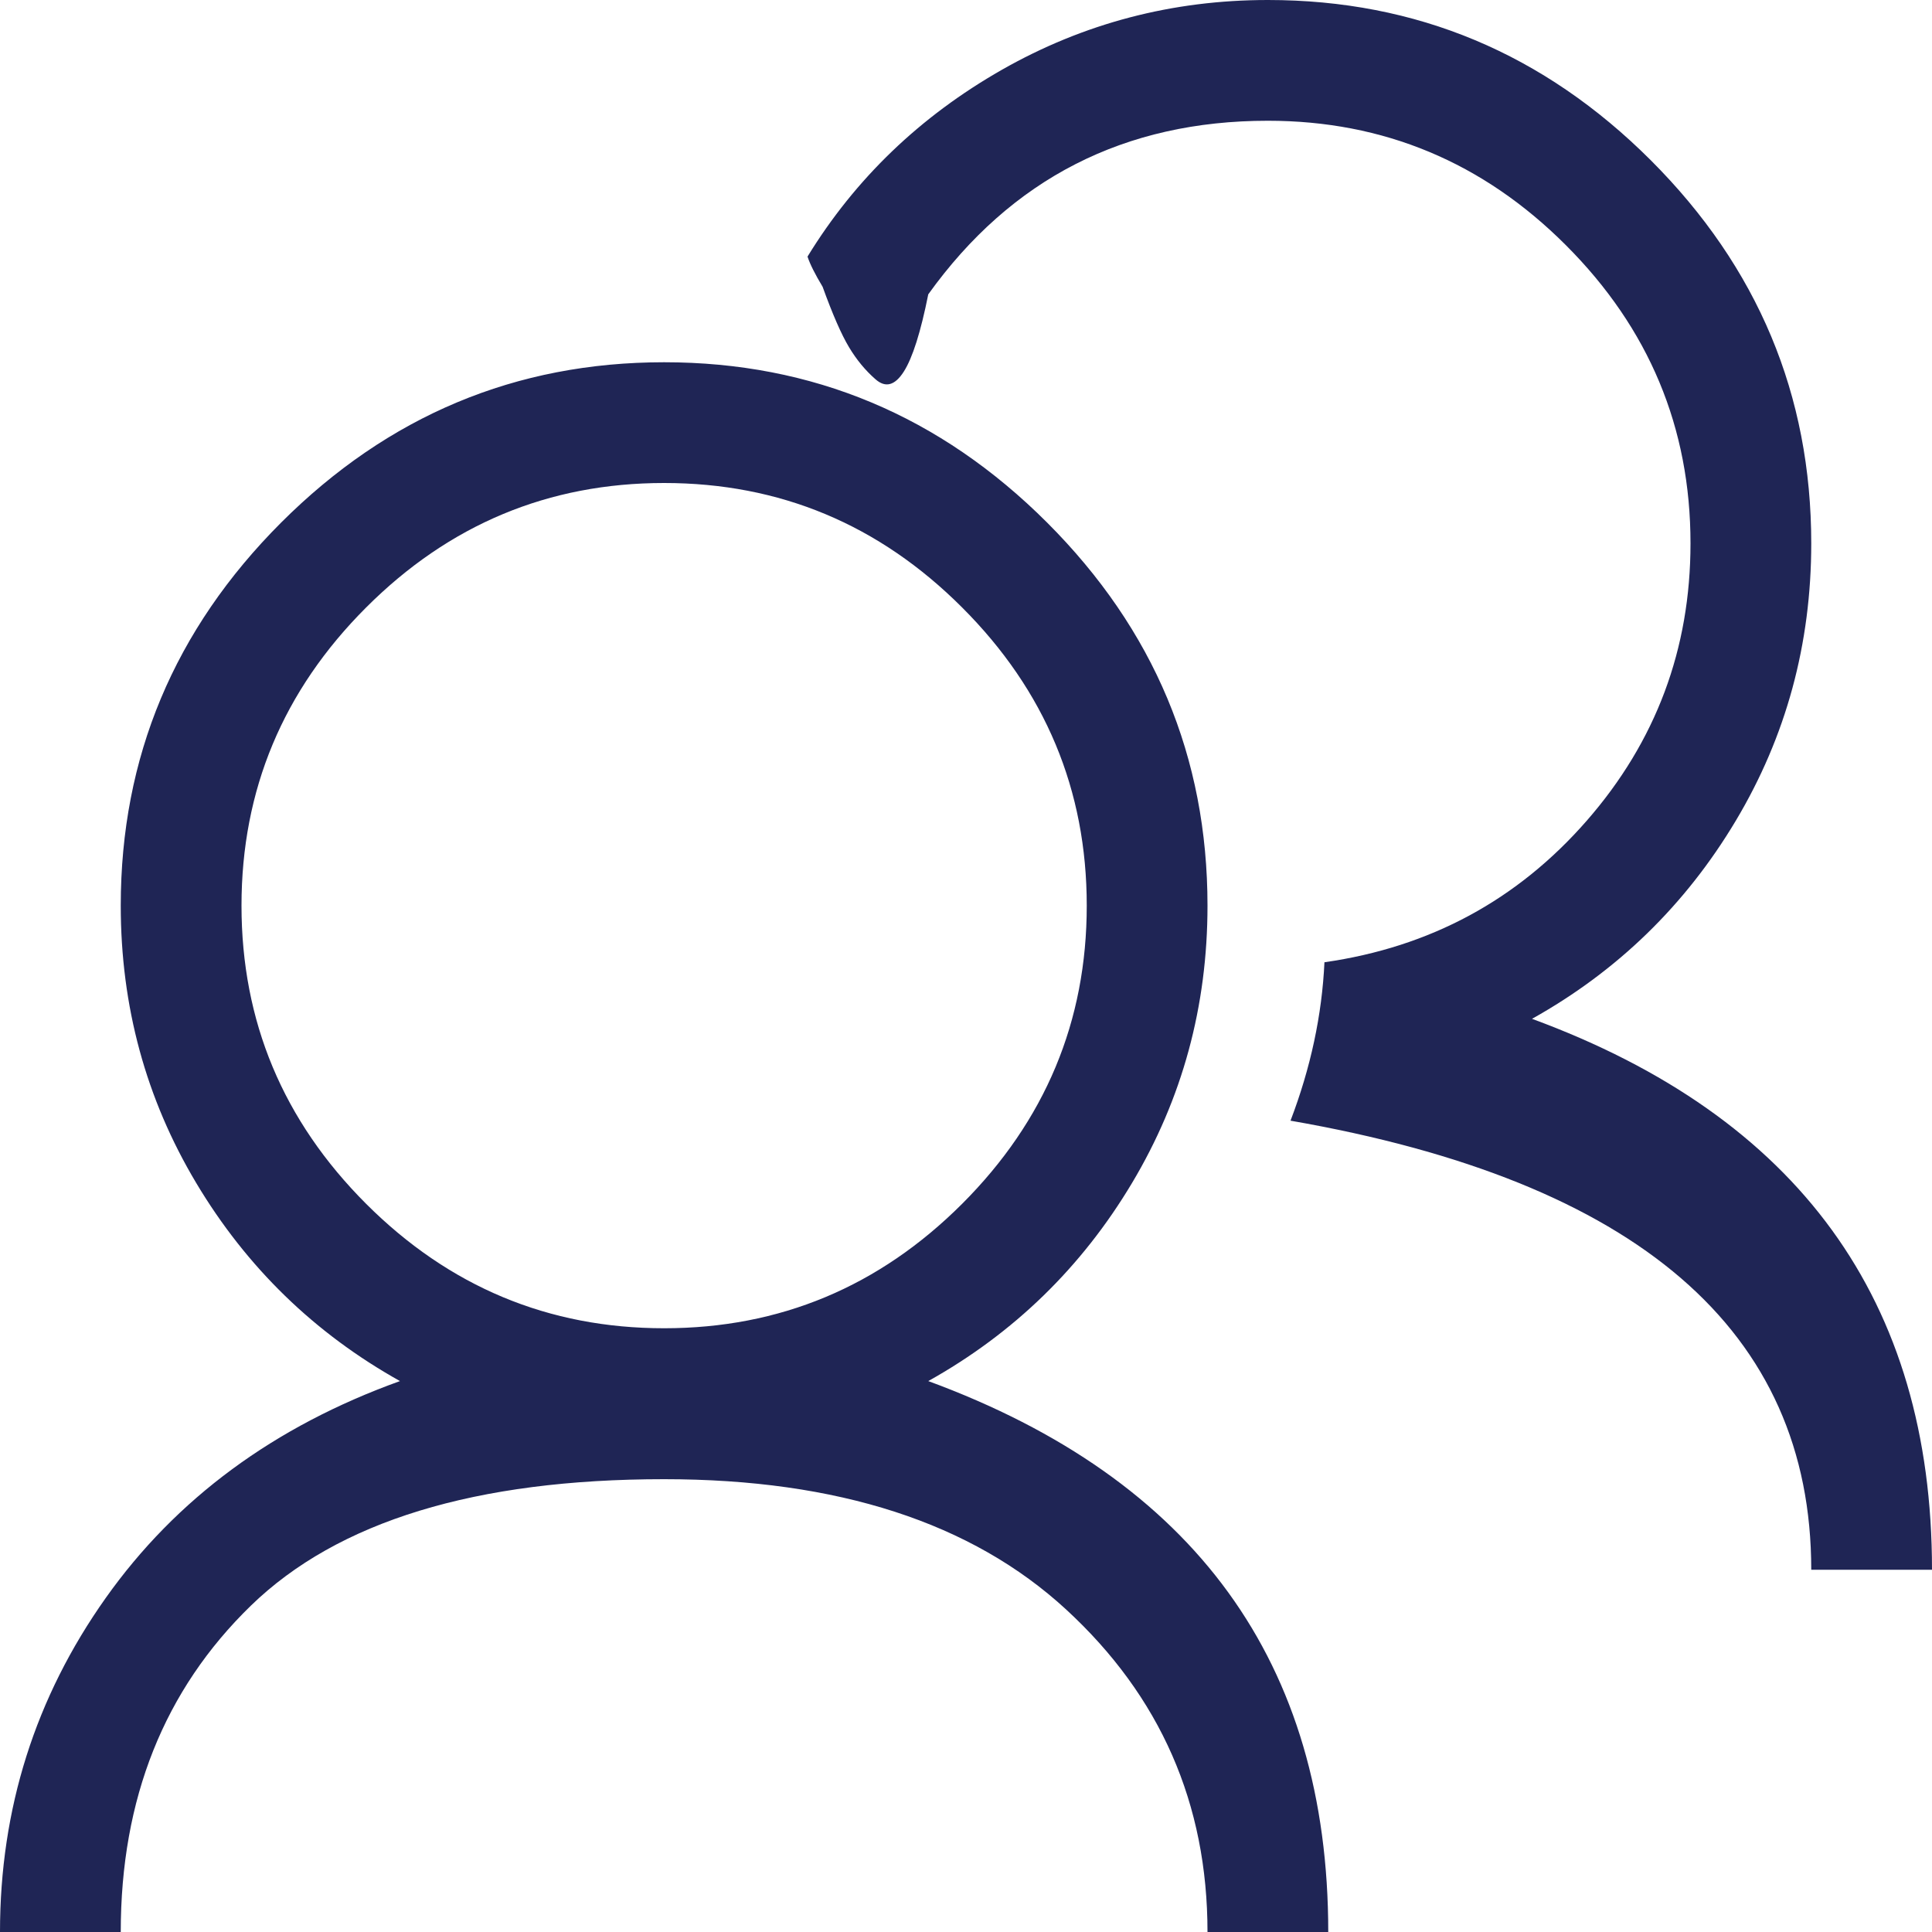
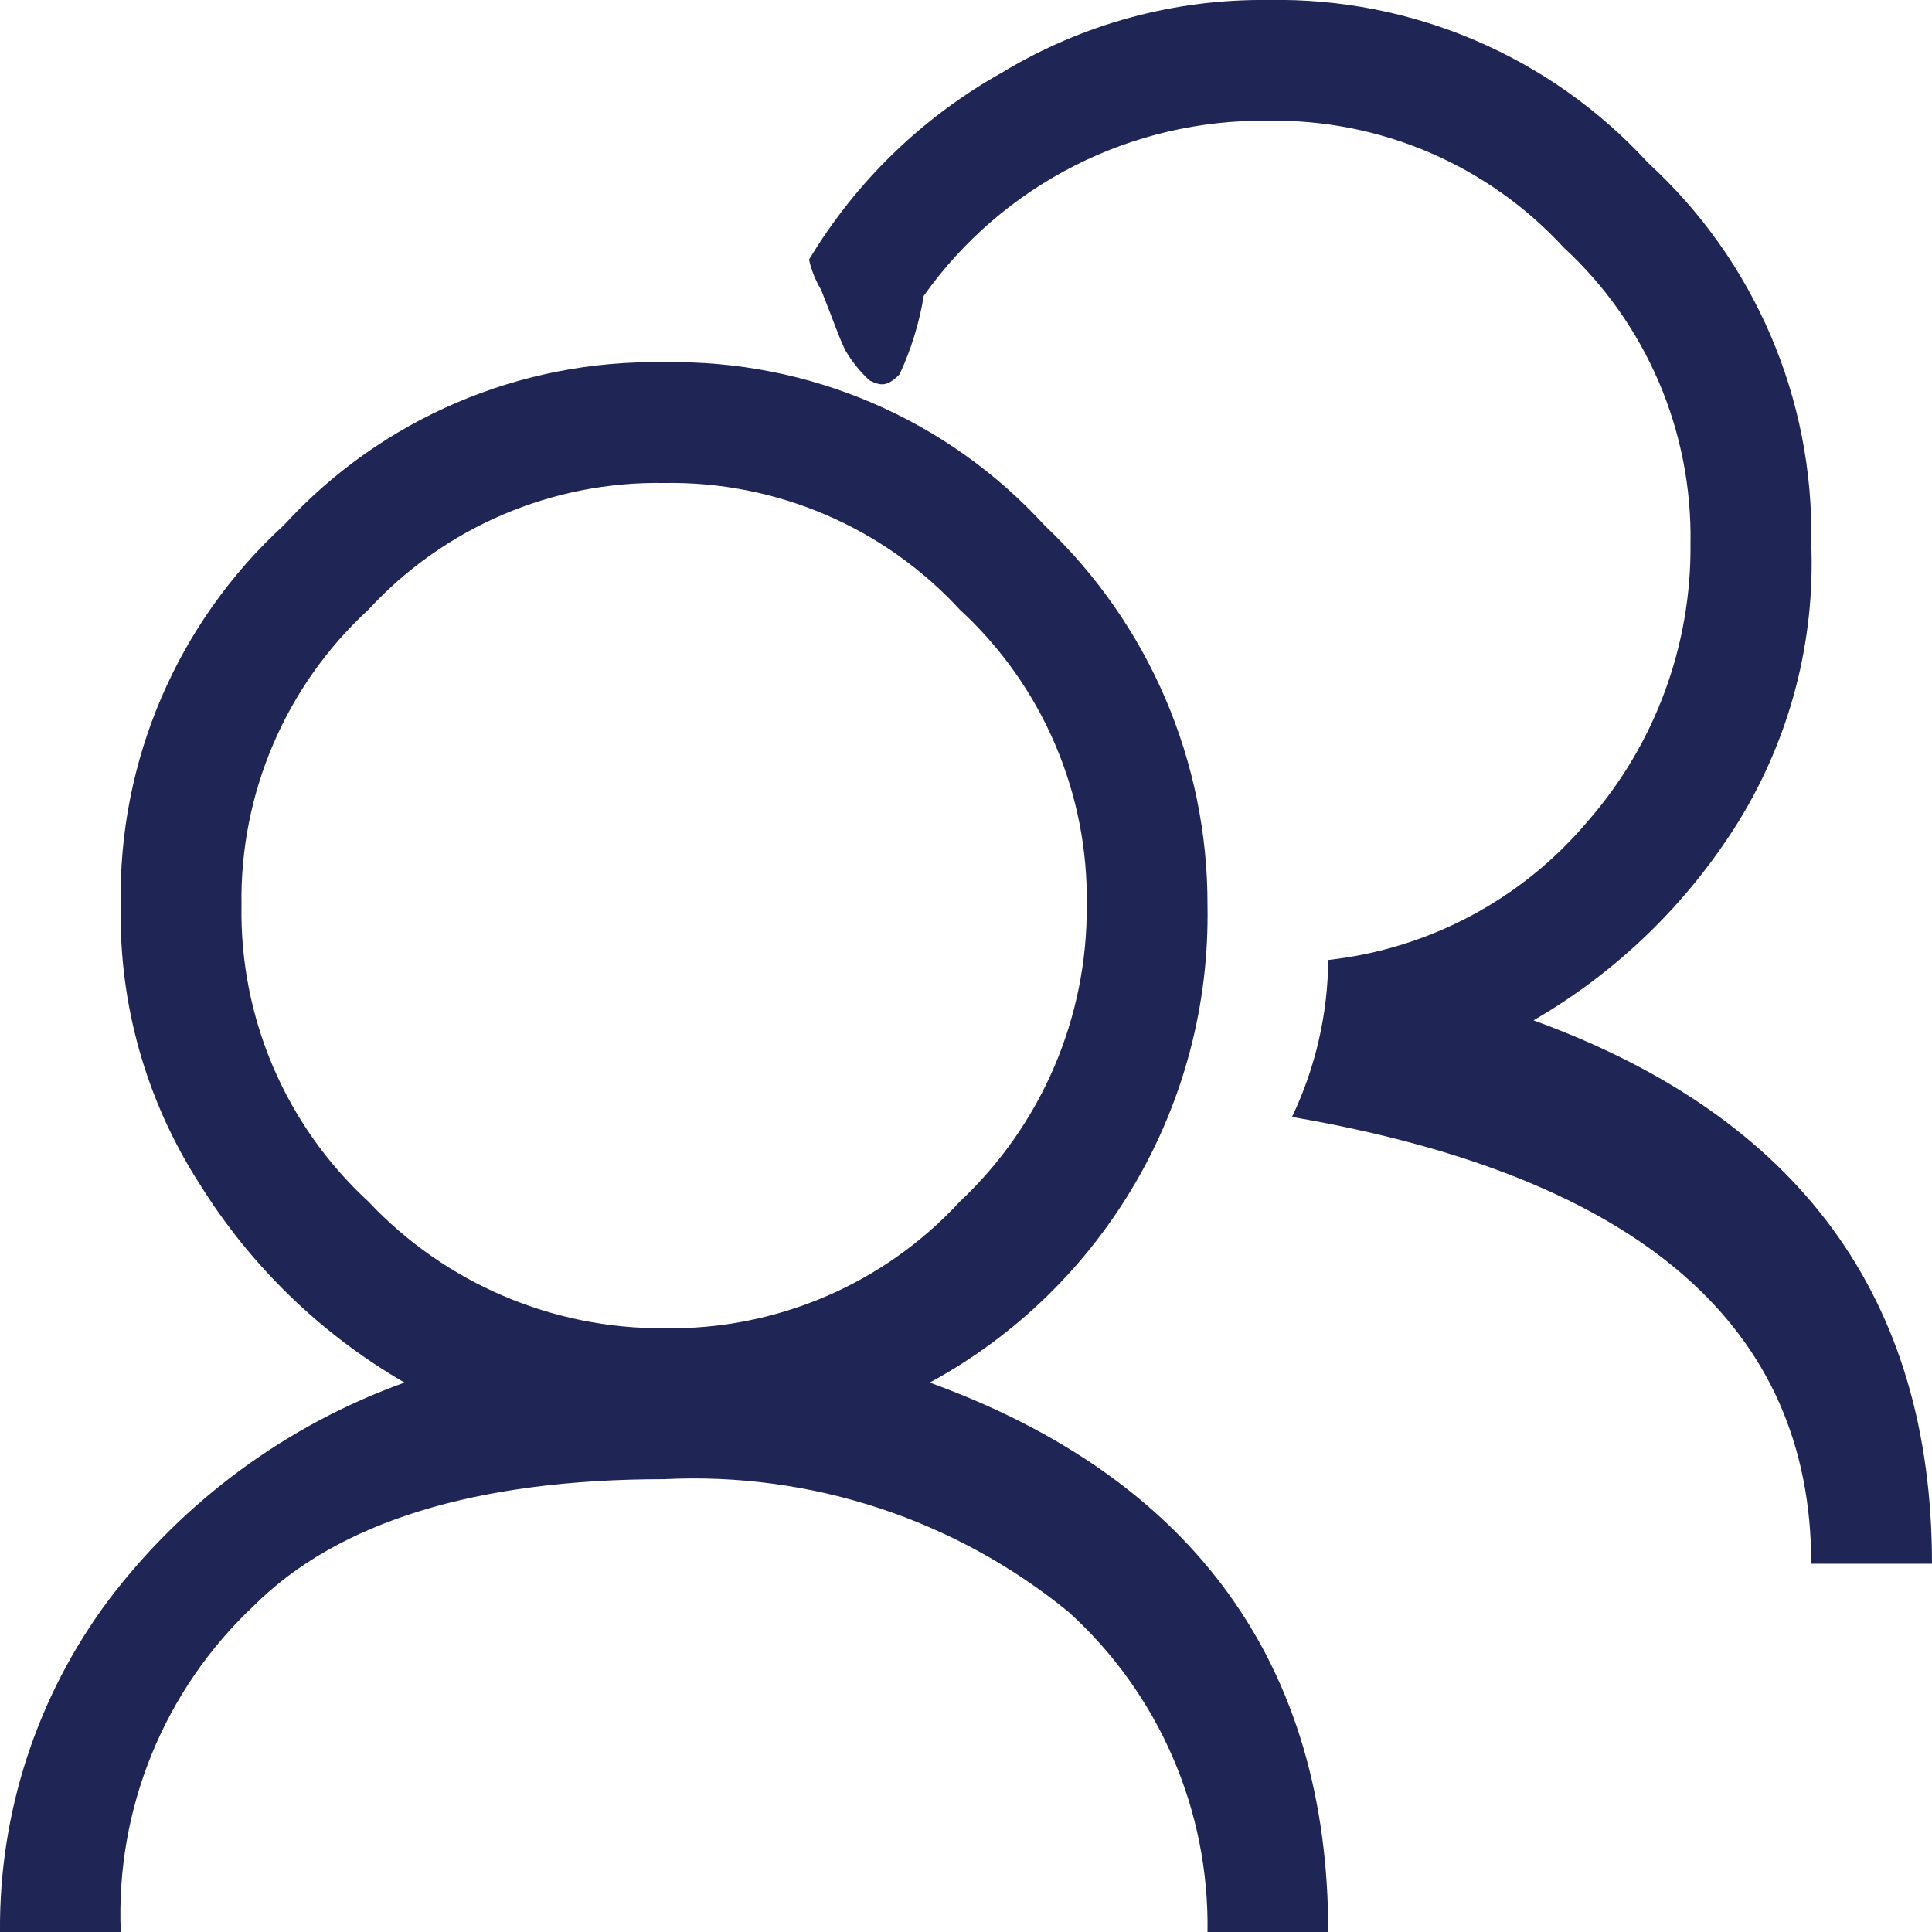
- <svg xmlns="http://www.w3.org/2000/svg" width="32px" height="32px" viewBox="0 0 32 32" version="1.1">
-   <defs />
-   <g id="Symbols" stroke="none" stroke-width="1" fill="none" fill-rule="evenodd">
-     <g id="Icon/How/Partners" fill="#1F2555">
-       <path d="M25.375,16.875 C26.791,16.084 27.916,14.99 28.75,13.594 C29.584,12.198 30,10.667 30,9 C30,6.542 29.115,4.428 27.344,2.656 C25.572,0.886 23.459,0 21,0 C19.416,0 17.947,0.386 16.594,1.156 C15.24,1.928 14.166,2.959 13.375,4.25 C13.416,4.375 13.5,4.542 13.625,4.75 C13.791,5.209 13.937,5.542 14.062,5.75 C14.187,5.959 14.334,6.136 14.5,6.281 C14.666,6.428 14.822,6.386 14.969,6.156 C15.115,5.928 15.25,5.5 15.375,4.875 C16.75,2.959 18.625,2 21,2 C22.916,2 24.563,2.687 25.937,4.062 C27.312,5.437 28,7.084 28,9 C28,10.75 27.428,12.281 26.281,13.594 C25.135,14.906 23.688,15.688 21.937,15.938 C21.896,16.813 21.709,17.687 21.375,18.562 C27.125,19.563 30,22.042 30,26 L32,26 C32,21.542 29.791,18.5 25.375,16.875 L25.375,16.875 Z M15.937,19.938 C17.312,18.562 18,16.917 18,15 C18,13.084 17.312,11.438 15.937,10.063 C14.562,8.687 12.916,8 11,8 C9.084,8 7.438,8.687 6.063,10.063 C4.688,11.438 4,13.084 4,15 C4,16.917 4.688,18.562 6.063,19.938 C7.438,21.312 9.084,22 11,22 C12.916,22 14.562,21.312 15.937,19.938 L15.937,19.938 Z M20,32 C20,29.875 19.219,28.094 17.656,26.656 C16.094,25.219 13.875,24.5 11,24.5 C7.875,24.5 5.594,25.198 4.156,26.594 C2.719,27.99 2,29.792 2,32 L0,32 C0,29.959 0.584,28.115 1.75,26.469 C2.916,24.823 4.541,23.625 6.625,22.875 C5.209,22.084 4.084,20.99 3.25,19.594 C2.416,18.198 2,16.667 2,15 C2,12.542 2.885,10.428 4.656,8.656 C6.428,6.886 8.541,6 11,6 C13.459,6 15.572,6.886 17.344,8.656 C19.115,10.428 20,12.542 20,15 C20,16.667 19.584,18.198 18.75,19.594 C17.916,20.99 16.791,22.084 15.375,22.875 C19.791,24.5 22,27.542 22,32 L20,32 Z" id="Page-1" />
-     </g>
-   </g>
+ <svg xmlns="http://www.w3.org/2000/svg" id="a7257b3a-4969-4f9b-a5e2-bb6898319a5d" data-name="Layer 1" viewBox="0 0 32 32">
+   <path id="b6fd276d-aa34-4190-b43e-dbd6ff1318cb" data-name="Page-1" d="M25.4,16.9a9.75,9.75,0,0,0,3.4-3.3A8.14,8.14,0,0,0,30,9a8.32,8.32,0,0,0-2.7-6.3A8.32,8.32,0,0,0,21,0a8.31,8.31,0,0,0-4.4,1.2,8.66,8.66,0,0,0-3.2,3.1,1.69,1.69,0,0,0,.2.5c.2.5.3.8.4,1a2.18,2.18,0,0,0,.4.5c.2.1.3.1.5-.1a5,5,0,0,0,.4-1.3A6.88,6.88,0,0,1,21,2a6.51,6.51,0,0,1,4.9,2.1A6.51,6.51,0,0,1,28,9a6.88,6.88,0,0,1-1.7,4.6A6.56,6.56,0,0,1,22,15.9a6.16,6.16,0,0,1-.6,2.6c5.8,1,8.6,3.5,8.6,7.4h2q0-6.6-6.6-9Zm-9.5,3A6.66,6.66,0,0,0,18,15a6.51,6.51,0,0,0-2.1-4.9A6.51,6.51,0,0,0,11,8a6.51,6.51,0,0,0-4.9,2.1A6.51,6.51,0,0,0,4,15a6.51,6.51,0,0,0,2.1,4.9A6.66,6.66,0,0,0,11,22a6.51,6.51,0,0,0,4.9-2.1ZM20,32a7,7,0,0,0-2.3-5.3A9.81,9.81,0,0,0,11,24.5c-3.1,0-5.4.7-6.8,2.1A7,7,0,0,0,2,32H0a9.06,9.06,0,0,1,1.8-5.5,10.68,10.68,0,0,1,4.9-3.6,9.75,9.75,0,0,1-3.4-3.3A8.21,8.21,0,0,1,2,15,8.32,8.32,0,0,1,4.7,8.7,8.32,8.32,0,0,1,11,6a8.32,8.32,0,0,1,6.3,2.7A8.63,8.63,0,0,1,20,15a8.81,8.81,0,0,1-4.6,7.9C19.8,24.5,22,27.6,22,32Z" fill="#1f2555" fill-rule="evenodd" />
</svg>
